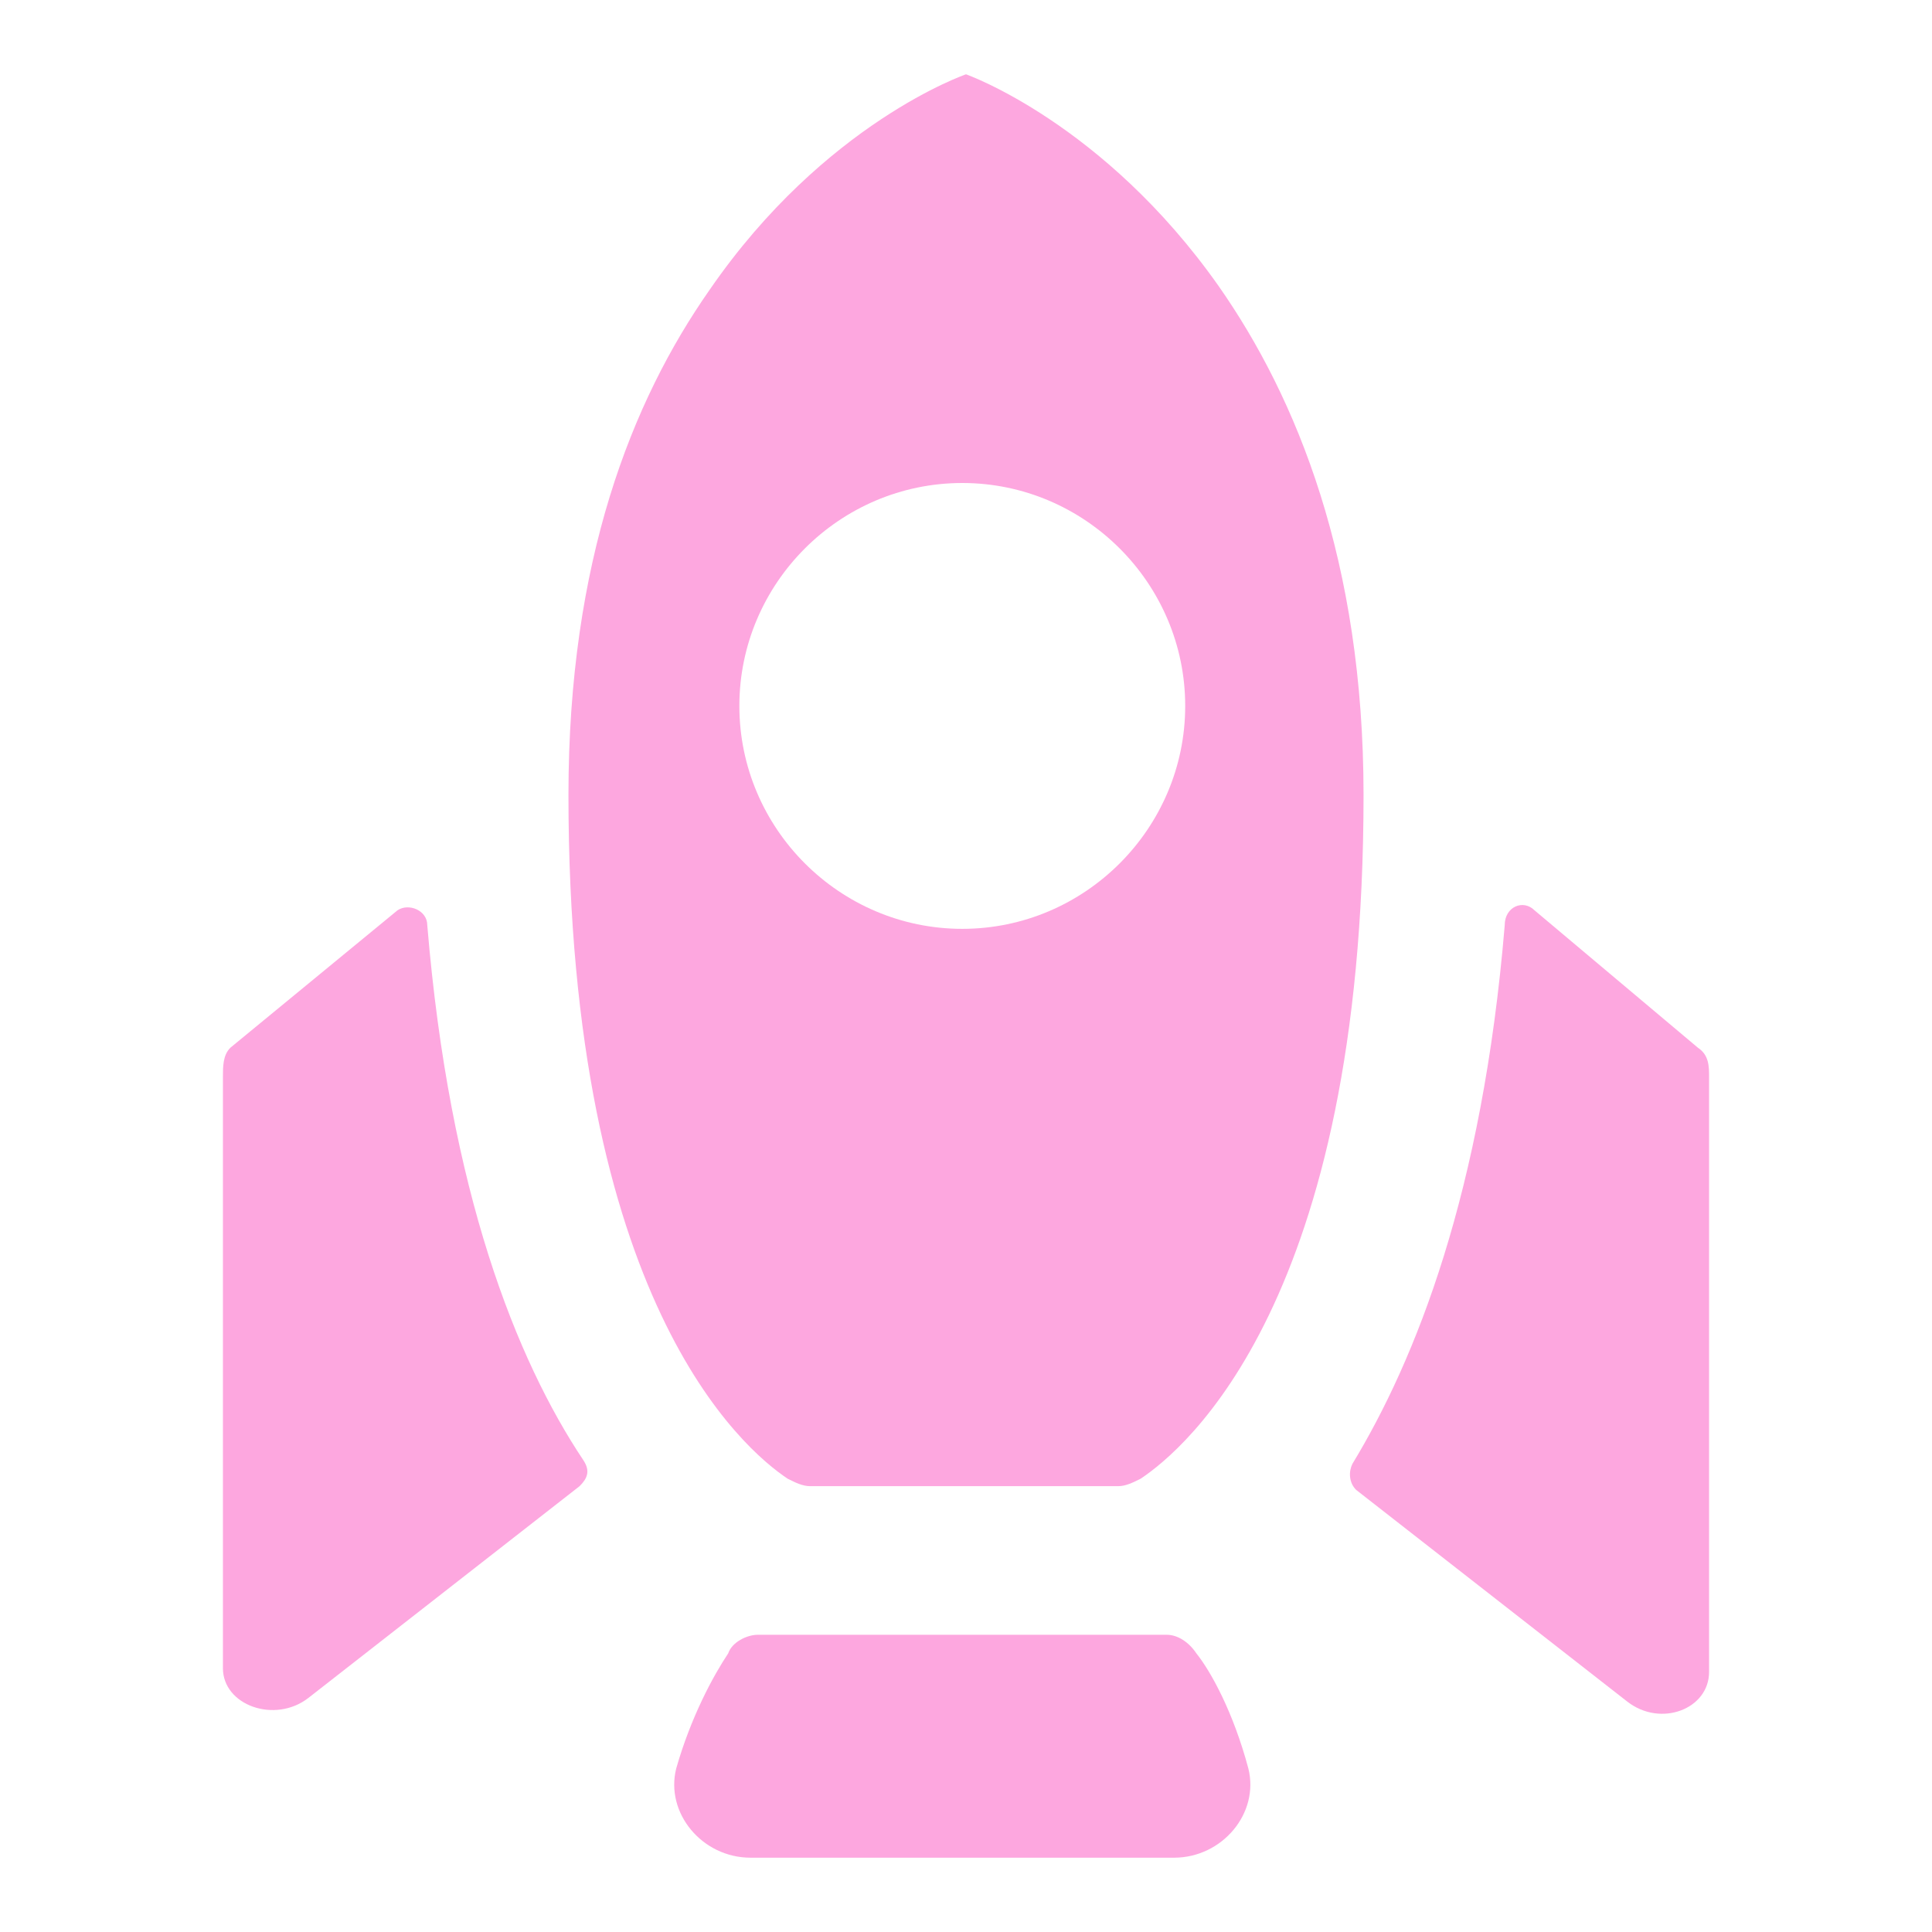
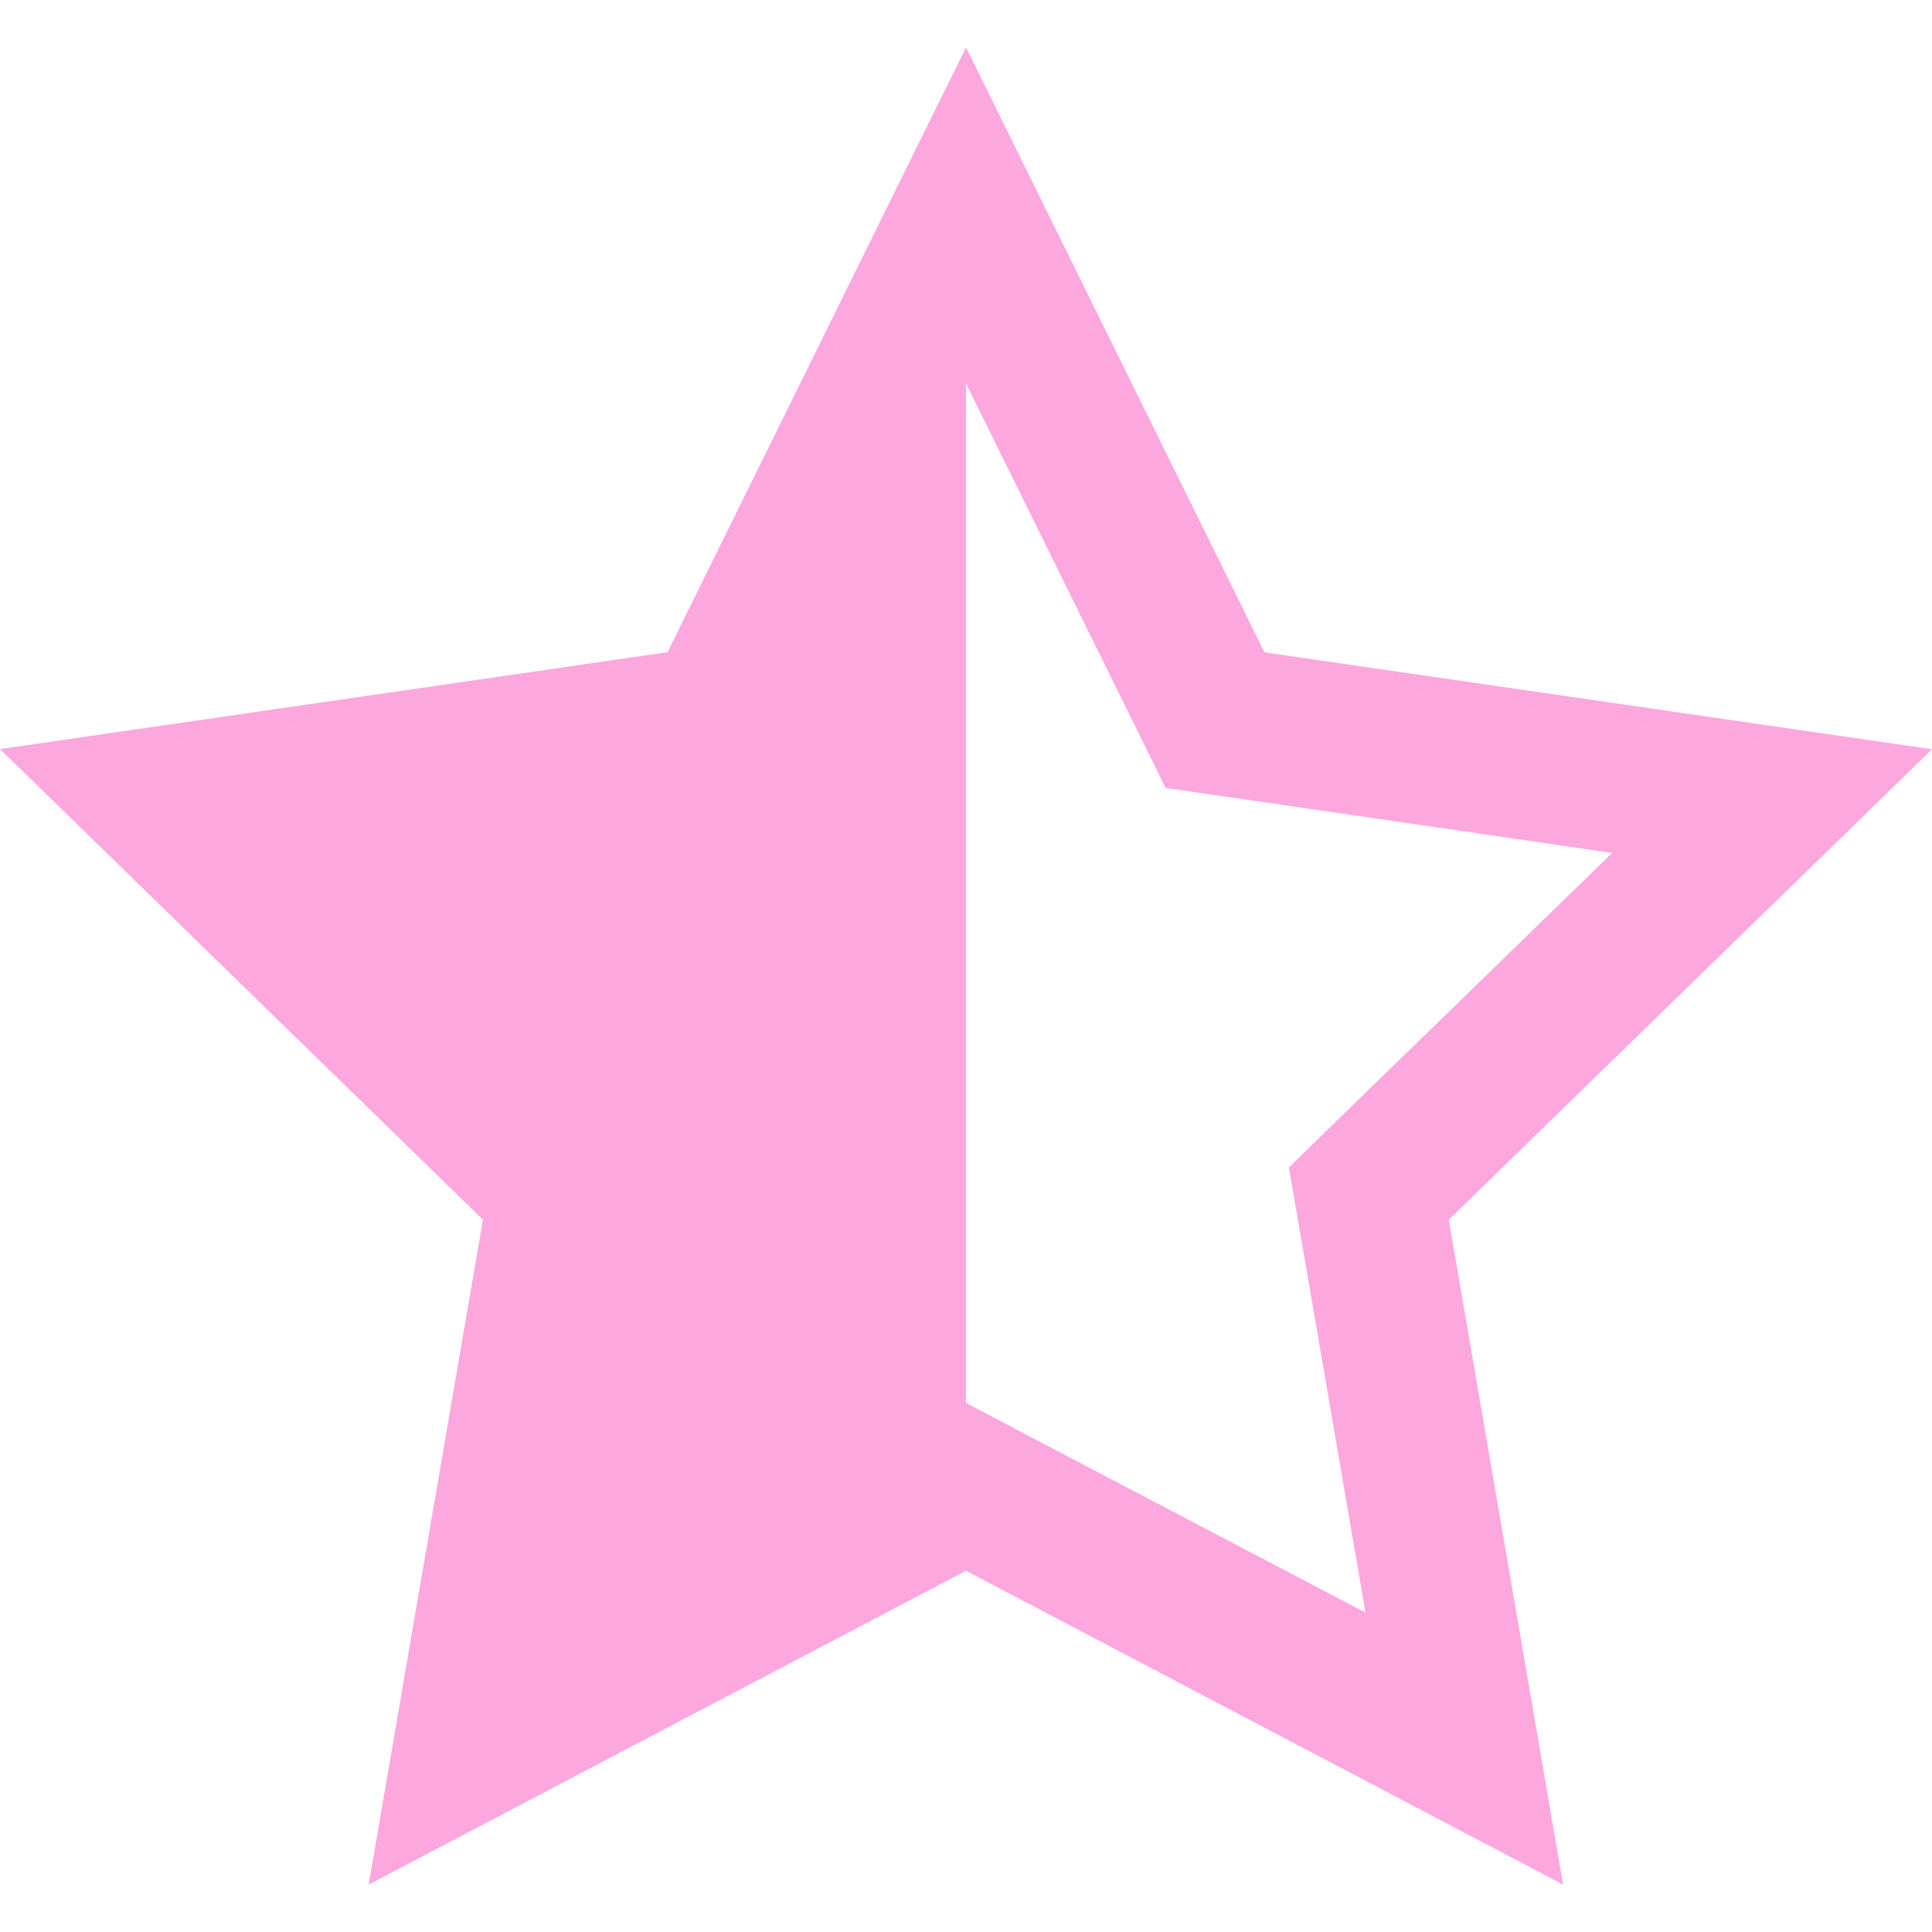
- <svg xmlns="http://www.w3.org/2000/svg" fill="#FDA7DF" width="800px" height="800px" viewBox="0 0 52 52" enable-background="new 0 0 52 52" xml:space="preserve">
+ <svg xmlns="http://www.w3.org/2000/svg" fill="#FDA7DF" version="1.1" id="Capa_1" width="800px" height="800px" viewBox="0 0 25.42 25.42" xml:space="preserve">
  <g>
-     <path d="M11.5,24.9c0-0.4-0.5-0.6-0.8-0.4l-4.5,3.7C6,28.4,6,28.7,6,29v15.9c0,1,1.4,1.5,2.3,0.8l7.3-5.7   c0.2-0.2,0.3-0.4,0.1-0.7C13.9,36.6,12.1,32.1,11.5,24.9z" />
-     <path d="M21.2,39.8c0.2,0.1,0.4,0.2,0.6,0.2h8.3c0.2,0,0.4-0.1,0.6-0.2c1.2-0.8,6-4.8,6-18.4   c0-6.3-1.8-10.7-3.9-13.7C29.7,3.3,26,2,26,2s-3.8,1.3-6.9,5.8c-2.1,3-3.8,7.3-3.8,13.6C15.3,35,20,39,21.2,39.8z M25.9,13   c3.3,0,6,2.7,6,6s-2.7,6-6,6s-6-2.7-6-6S22.6,13,25.9,13z" />
-     <path d="M45.7,28.2l-4.4-3.7c-0.3-0.3-0.8-0.1-0.8,0.4c-0.6,7.2-2.4,11.7-4.1,14.5c-0.1,0.2-0.1,0.5,0.1,0.7   l7.3,5.7C44.7,46.5,46,46,46,45V29C46,28.7,46,28.4,45.7,28.2z" />
-     <path d="M32.2,44.5C32,44.2,31.7,44,31.4,44h-5.5h-5.5c-0.3,0-0.7,0.2-0.8,0.5c-0.4,0.6-1,1.7-1.4,3.1   c-0.3,1.2,0.7,2.4,2,2.4h5.7h5.7c1.3,0,2.3-1.2,2-2.4C33.2,46.1,32.6,45,32.2,44.5z" />
+     <path d="M25.42,9.858l-8.783-1.275L12.71,0.624L8.783,8.581L0,9.856l6.354,6.192l-1.503,8.748l7.859-4.129l7.856,4.129   l-1.504-8.748L25.42,9.858z M13.62,18.938l-0.91-0.48V5.046l2.172,4.399l0.454,0.923l1.021,0.147l4.855,0.707l-3.518,3.421   l-0.736,0.719l0.176,1.017l0.832,4.838L13.62,18.938z" />
  </g>
</svg>
